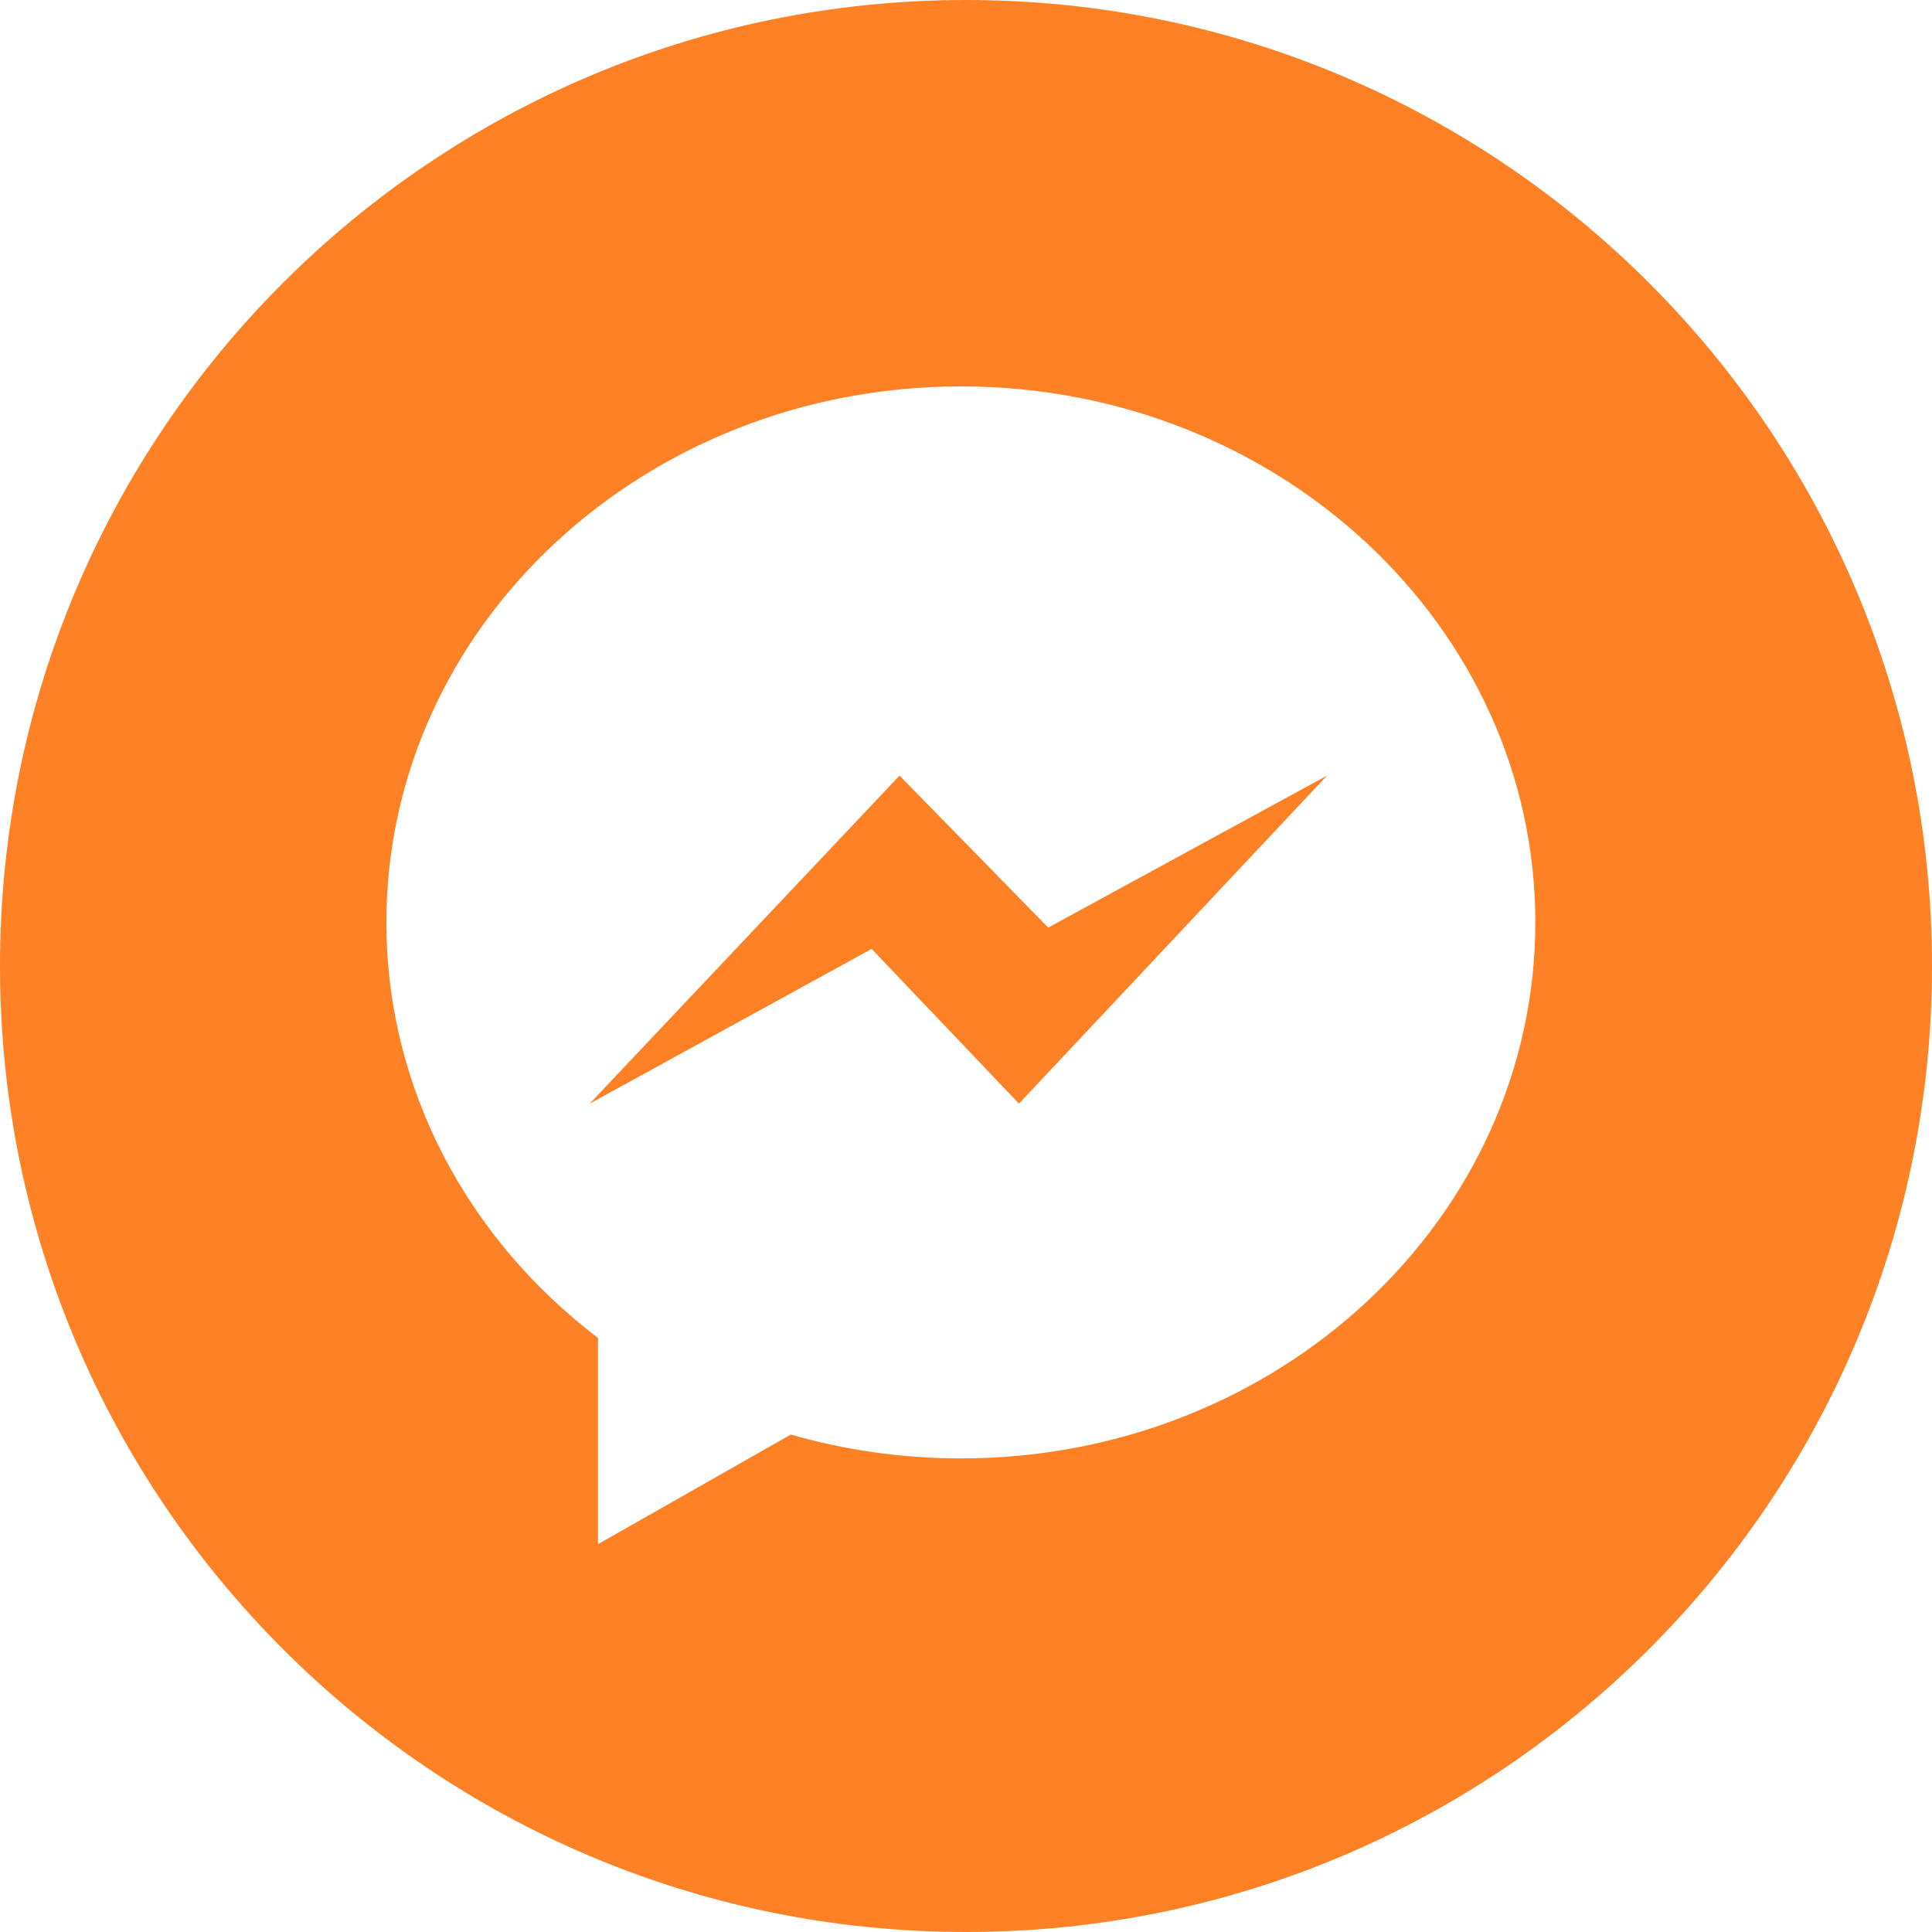
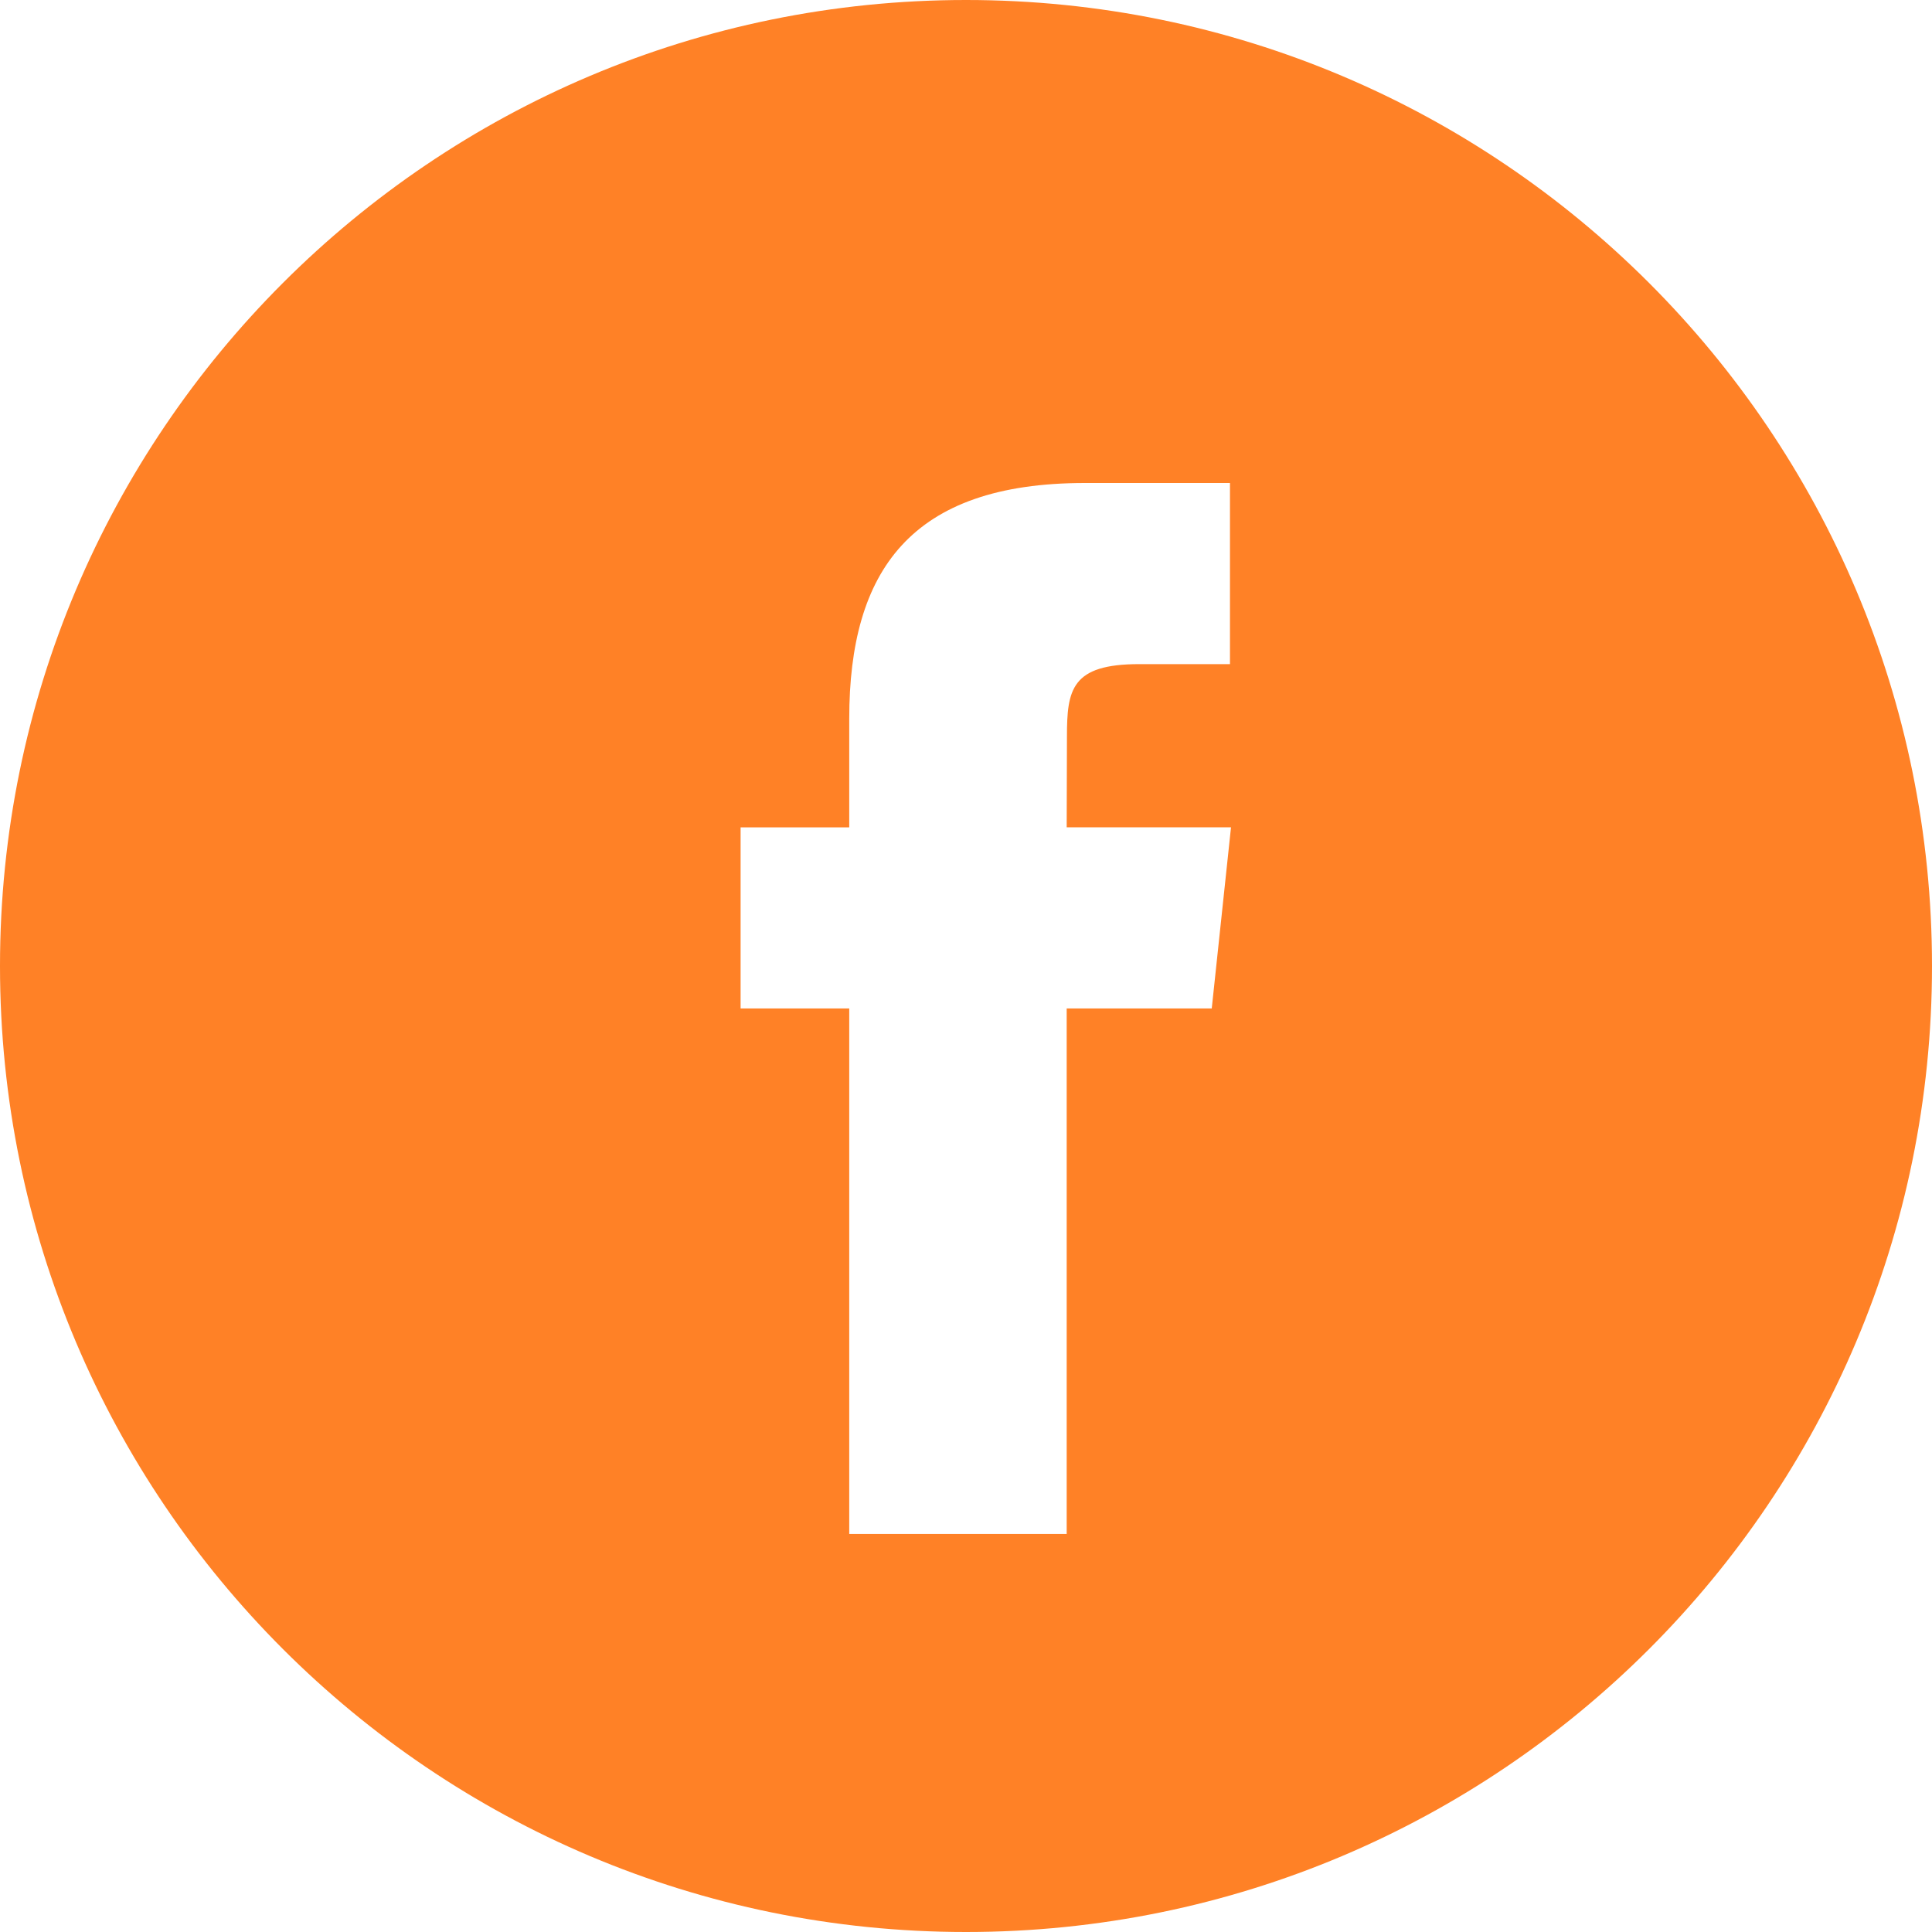
<svg xmlns="http://www.w3.org/2000/svg" width="60" height="60" viewBox="0 0 60 60" fill="none">
-   <path fill-rule="evenodd" clip-rule="evenodd" d="M0 30C0 46.569 13.431 60 30 60C46.569 60 60 46.569 60 30C60 13.431 46.569 0 30 0C13.431 0 0 13.431 0 30ZM18.572 47.955V41.552C14.561 38.5 12 33.852 12 28.646C12 19.453 19.988 12 29.841 12C39.694 12 47.681 19.453 47.681 28.646C47.681 37.839 39.694 45.292 29.841 45.292C28.003 45.292 26.228 45.032 24.559 44.551L18.572 47.955Z" fill="#FF8126" />
-   <path d="M27.936 24.087L18.314 34.274L27.07 29.469L31.645 34.274L41.213 24.087L32.553 28.807L27.936 24.087Z" fill="#FF8126" />
+   <path fill-rule="evenodd" clip-rule="evenodd" d="M30 0C13.431 0 0 13.431 0 30C0 46.569 13.431 60 30 60C46.569 60 60 46.569 60 30C60 13.431 46.569 0 30 0ZM33.127 31.318V47.639H26.374V31.318H23V25.694H26.374V22.317C26.374 17.729 28.279 15 33.691 15H38.198V20.625H35.381C33.274 20.625 33.135 21.411 33.135 22.878L33.127 25.693H38.23L37.632 31.318H33.127Z" fill="#FF8126" />
</svg>
